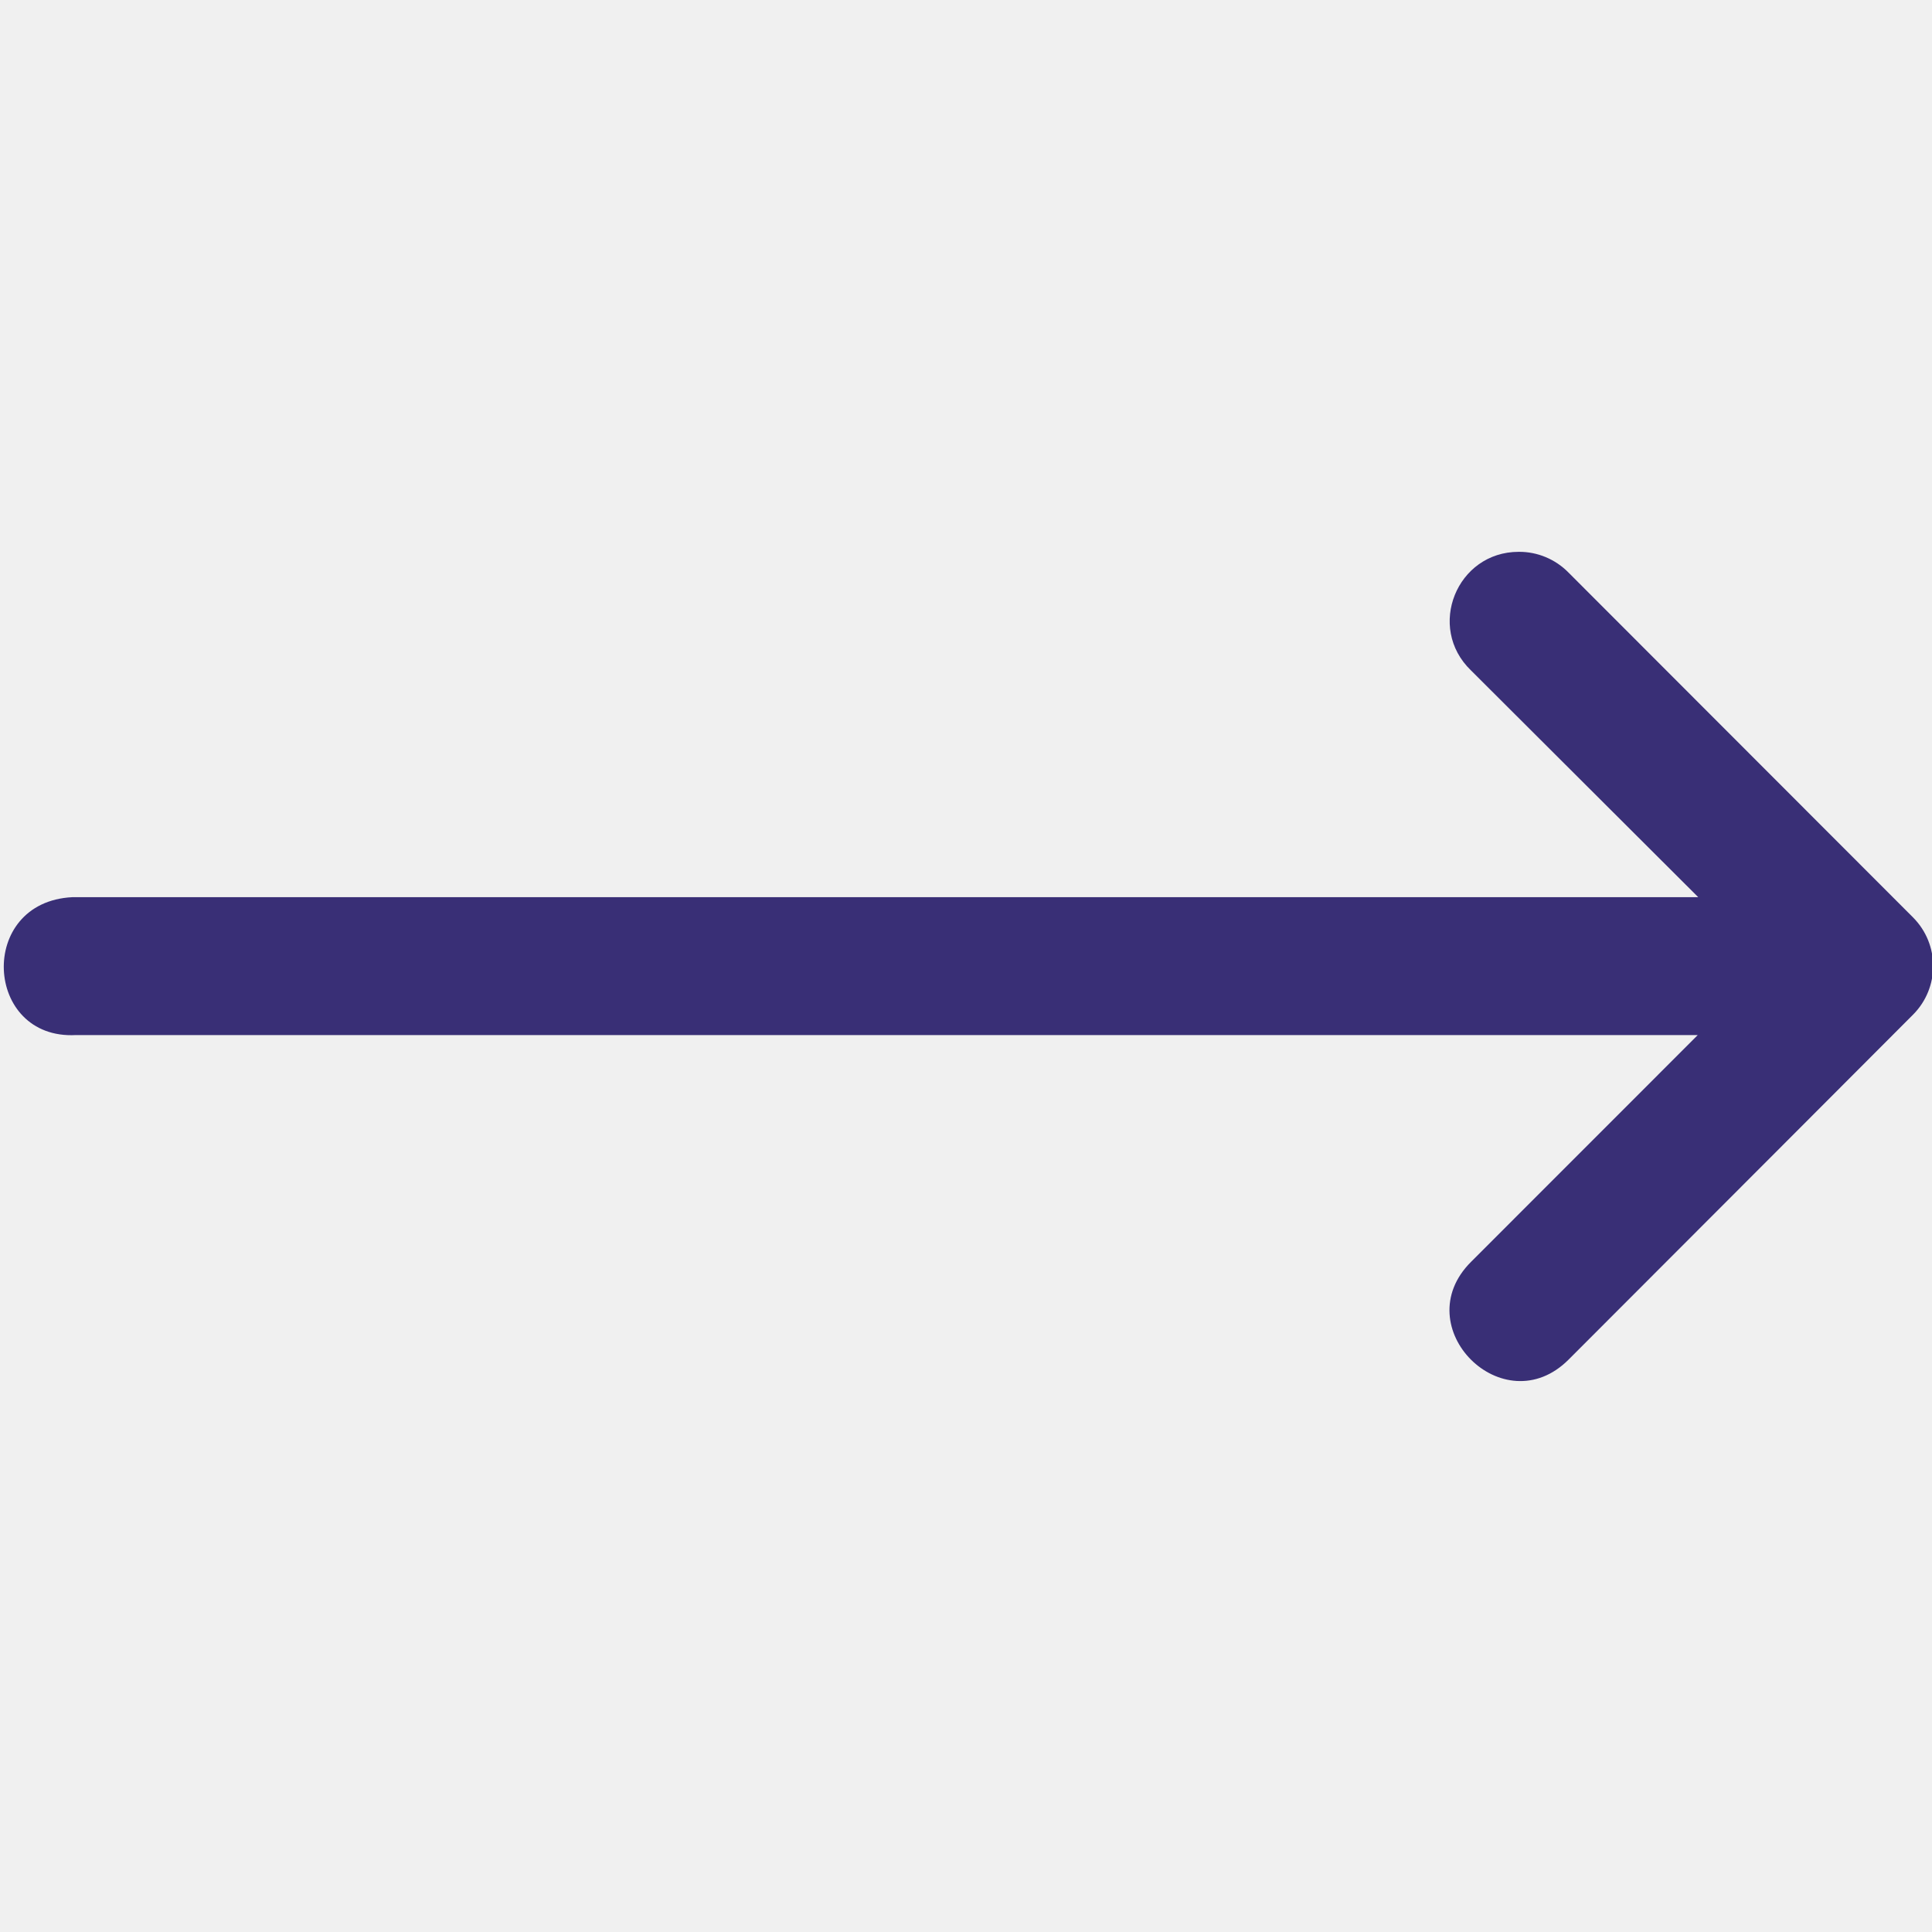
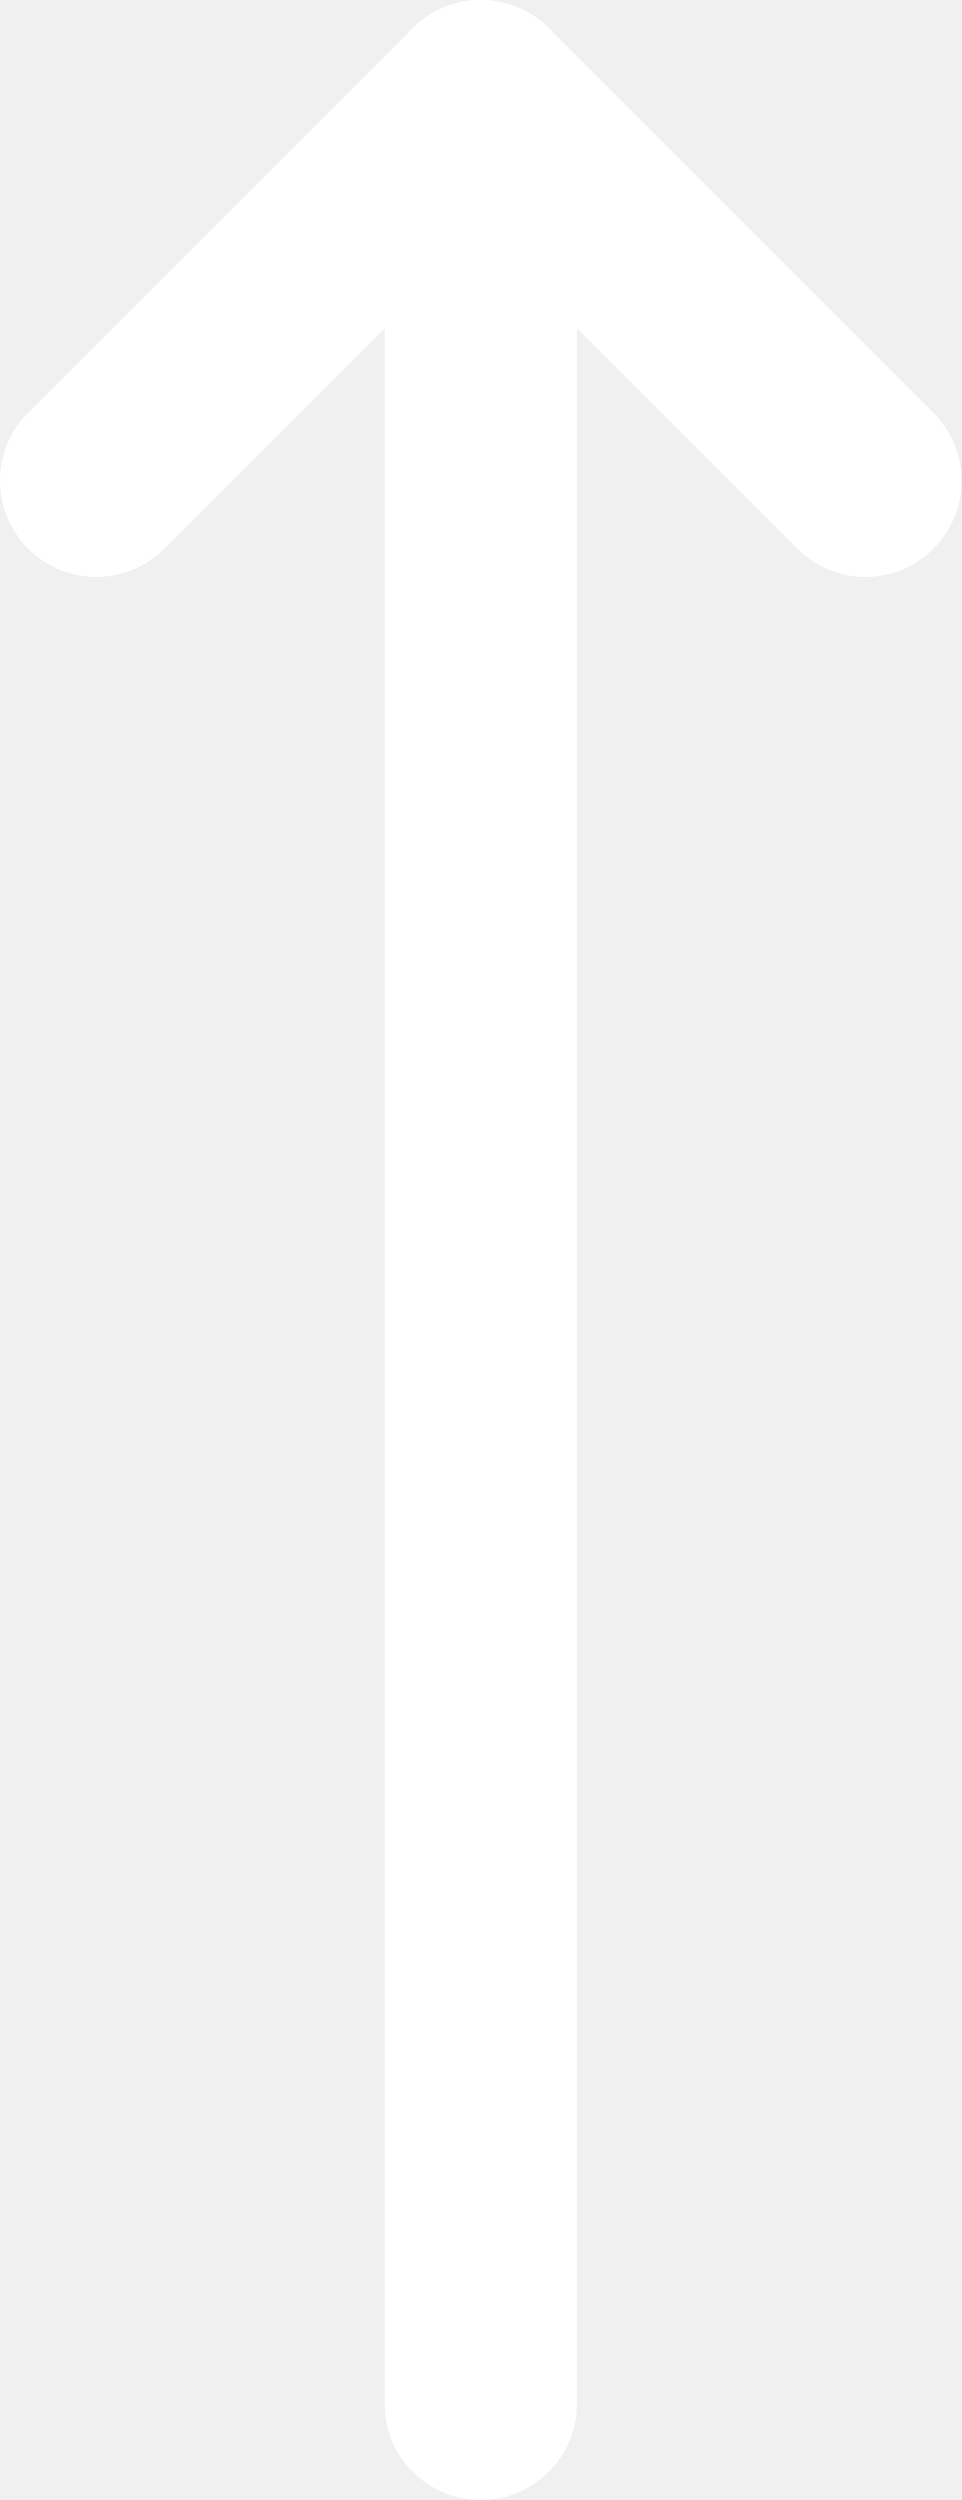
- <svg xmlns="http://www.w3.org/2000/svg" width="24" height="24" viewBox="0 0 24 24" fill="none">
-   <g clip-path="url(#clip0_311_5612)">
-     <path d="M0.943 12.858H21.09L18.273 15.676C17.463 16.485 18.677 17.699 19.486 16.889L22.052 14.32L23.765 12.604C24.097 12.27 24.097 11.731 23.765 11.397L19.486 7.114C19.323 6.947 19.099 6.853 18.866 6.855C18.096 6.855 17.717 7.793 18.273 8.328L21.096 11.145H0.899C-0.288 11.204 -0.199 12.918 0.943 12.858Z" fill="#392F76" />
-   </g>
-   <defs>
-     <clipPath id="clip0_311_5612">
-       <rect width="24" height="24" fill="white" />
-     </clipPath>
-   </defs>
+ <svg xmlns="http://www.w3.org/2000/svg" width="10" height="26" viewBox="0 0 10 26" fill="none">
+   <path d="M5 1L5 25" stroke="white" stroke-width="2" stroke-linecap="round" stroke-linejoin="round" />
+   <path d="M9 5L5 1L1 5" stroke="white" stroke-width="2" stroke-linecap="round" stroke-linejoin="round" />
</svg>
